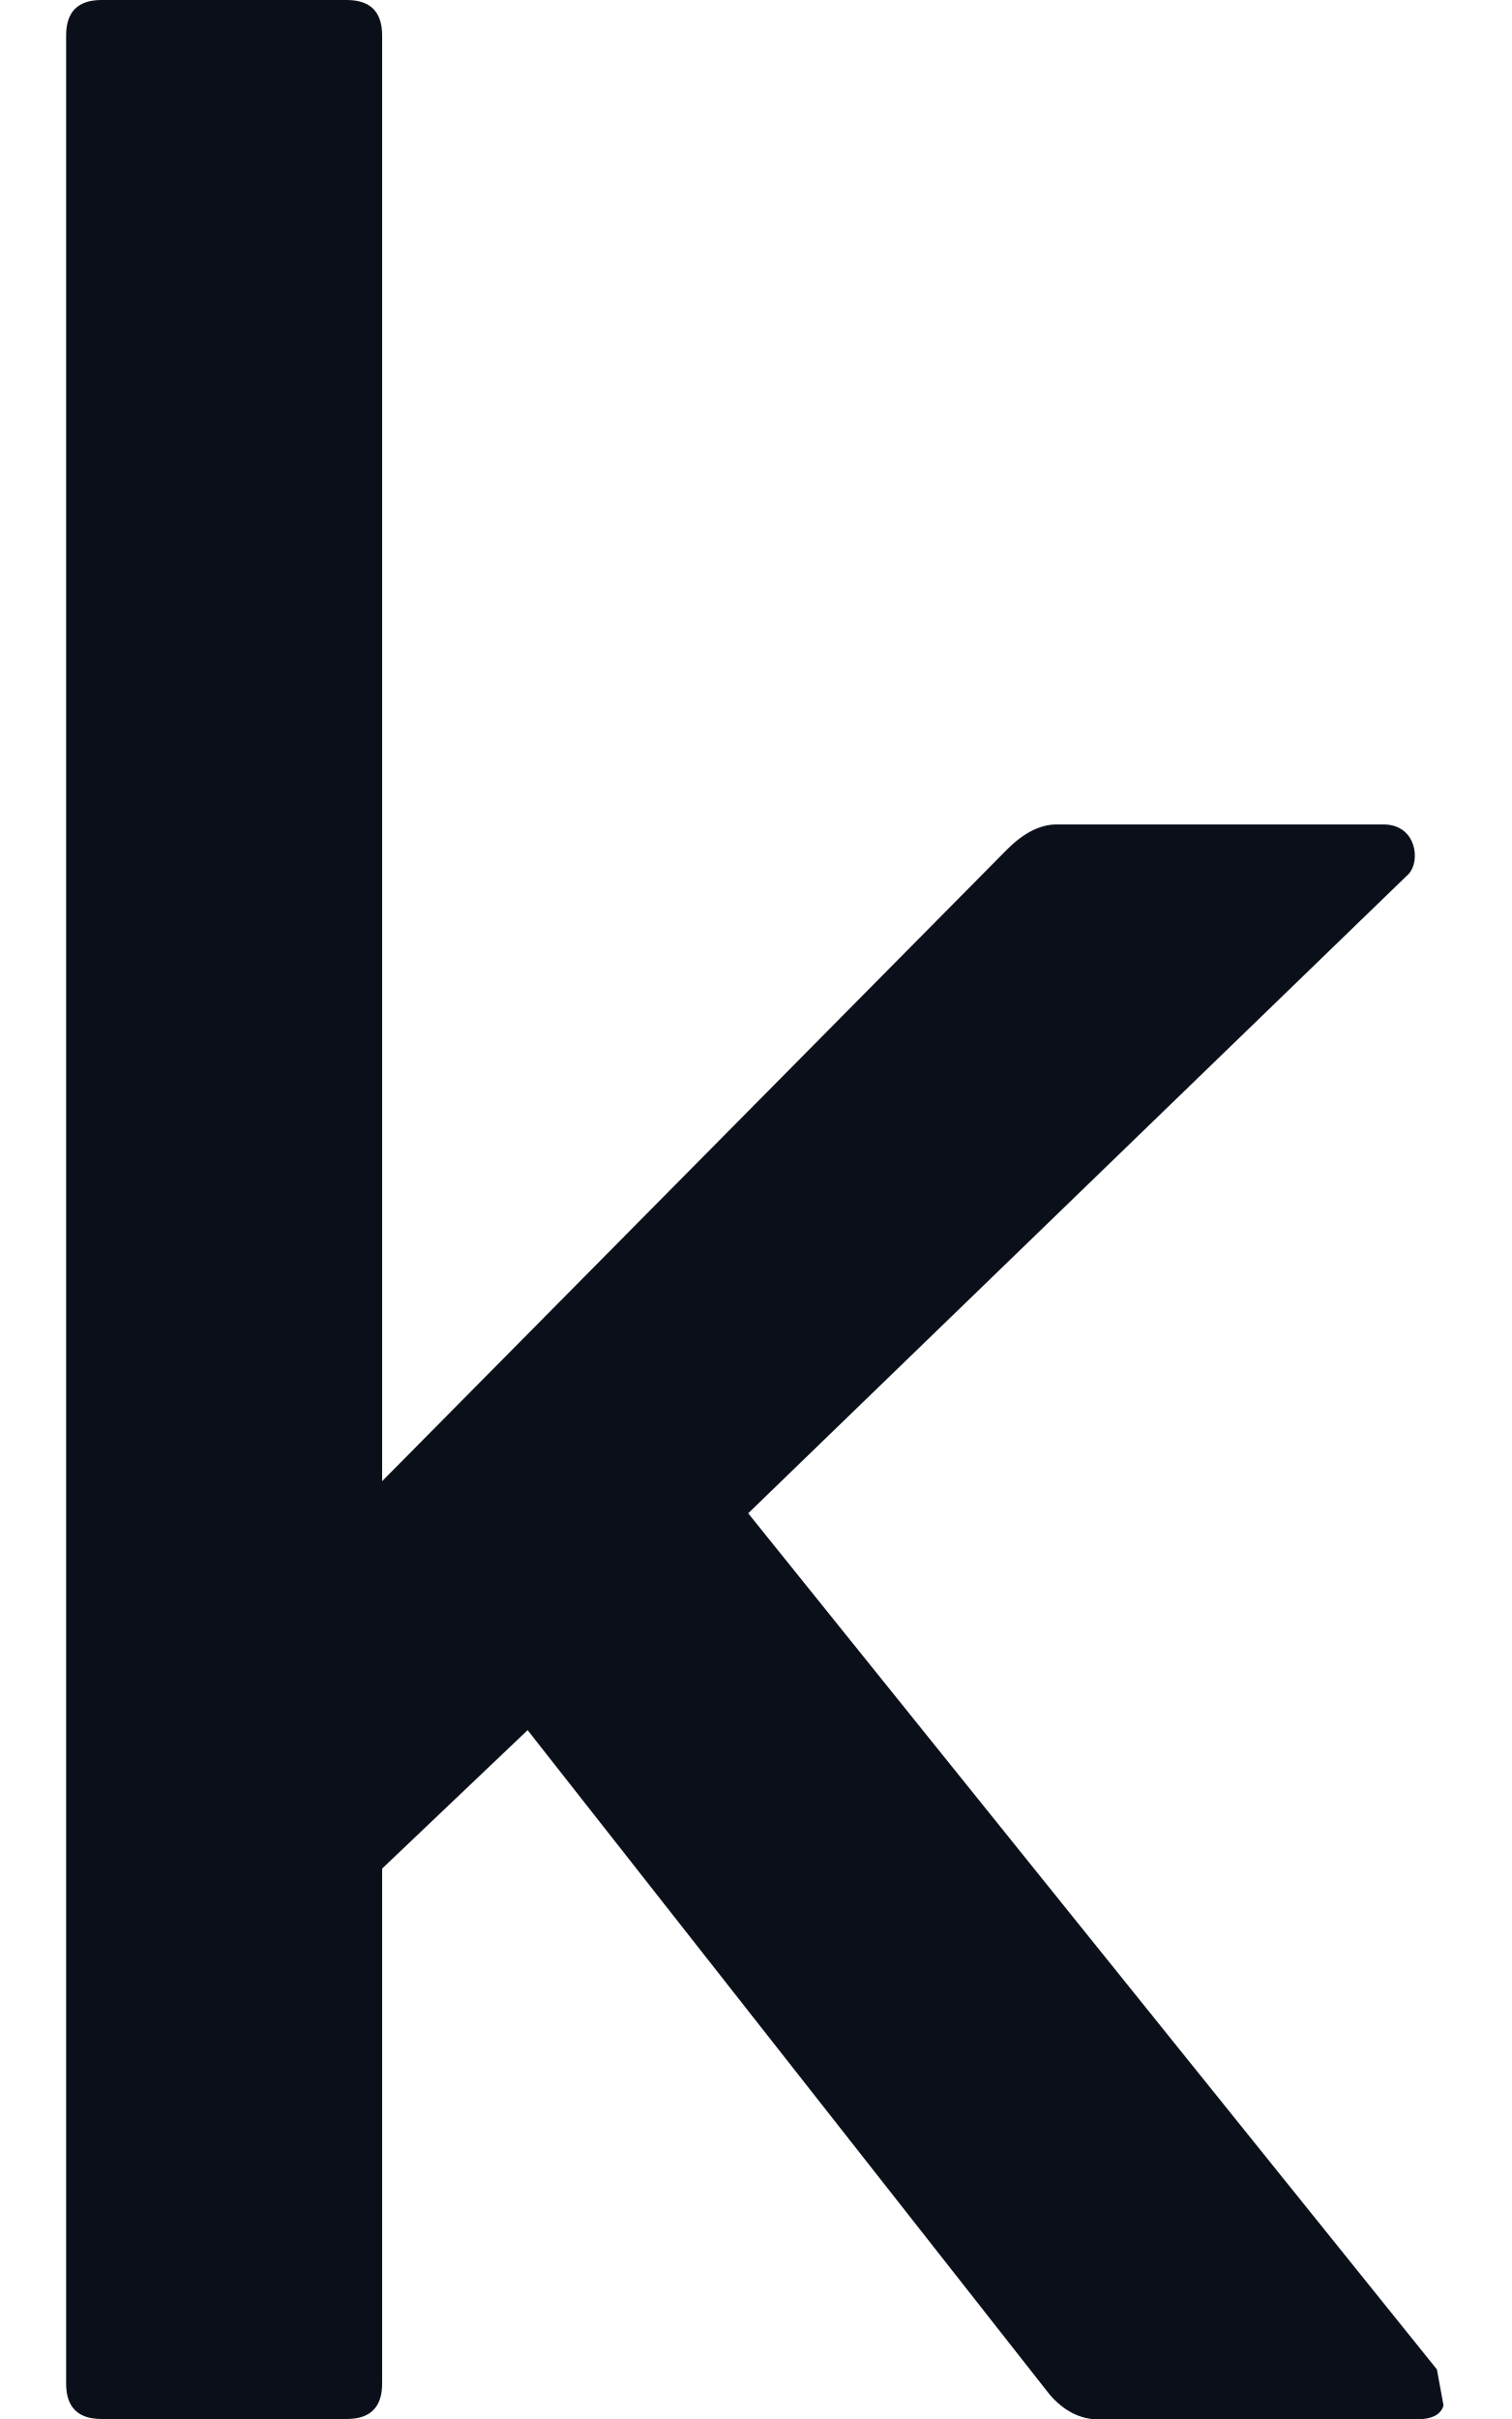
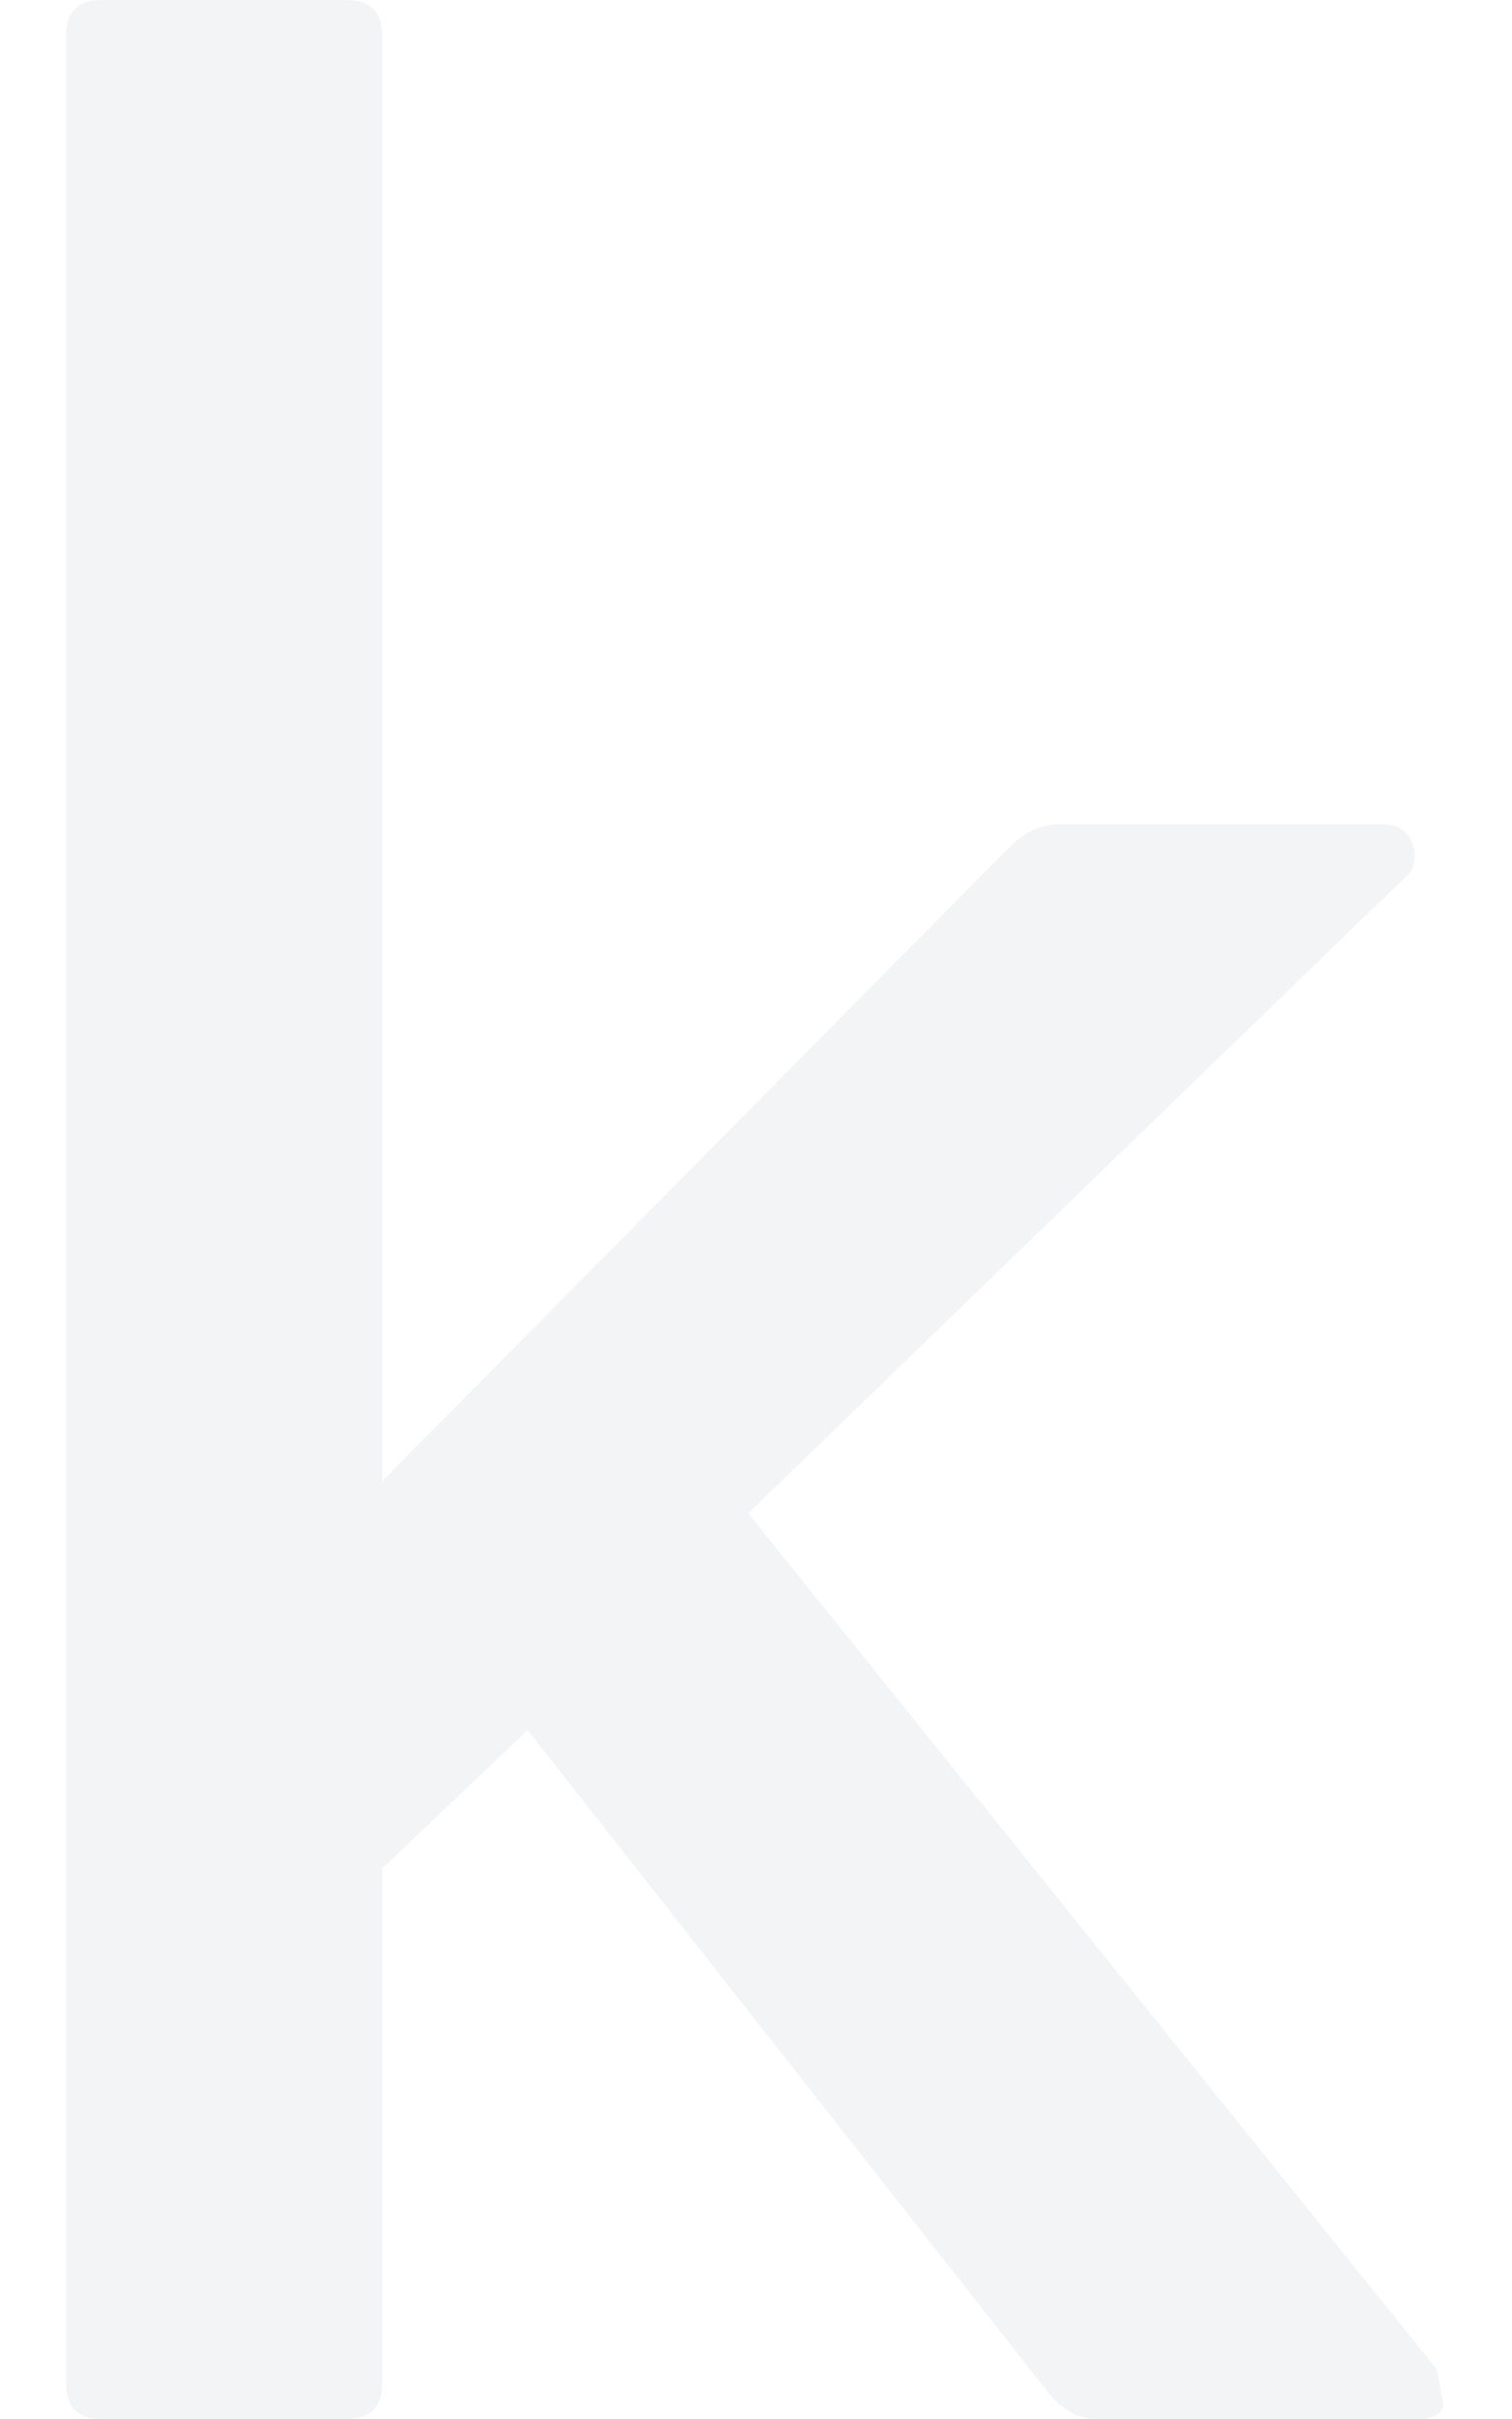
<svg xmlns="http://www.w3.org/2000/svg" height="1em" viewBox="0 0 320 512">
-   <style>svg{fill:#0b0f19}</style>
+   <style>
+         svg{fill:#f3f4f6}
+     </style>
  <path d="M304.2 501.5L158.4 320.3 298.2 185c2.6-2.7 1.7-10.5-5.3-10.5h-69.2c-3.5 0-7 1.8-10.5 5.3L80.9 313.5V7.5q0-7.5-7.5-7.5H21.5Q14 0 14 7.5v497q0 7.5 7.5 7.5h51.9q7.5 0 7.5-7.5v-109l30.8-29.3 110.5 140.6c3 3.5 6.5 5.3 10.5 5.3h66.9q5.25 0 6-3z" />
</svg>
